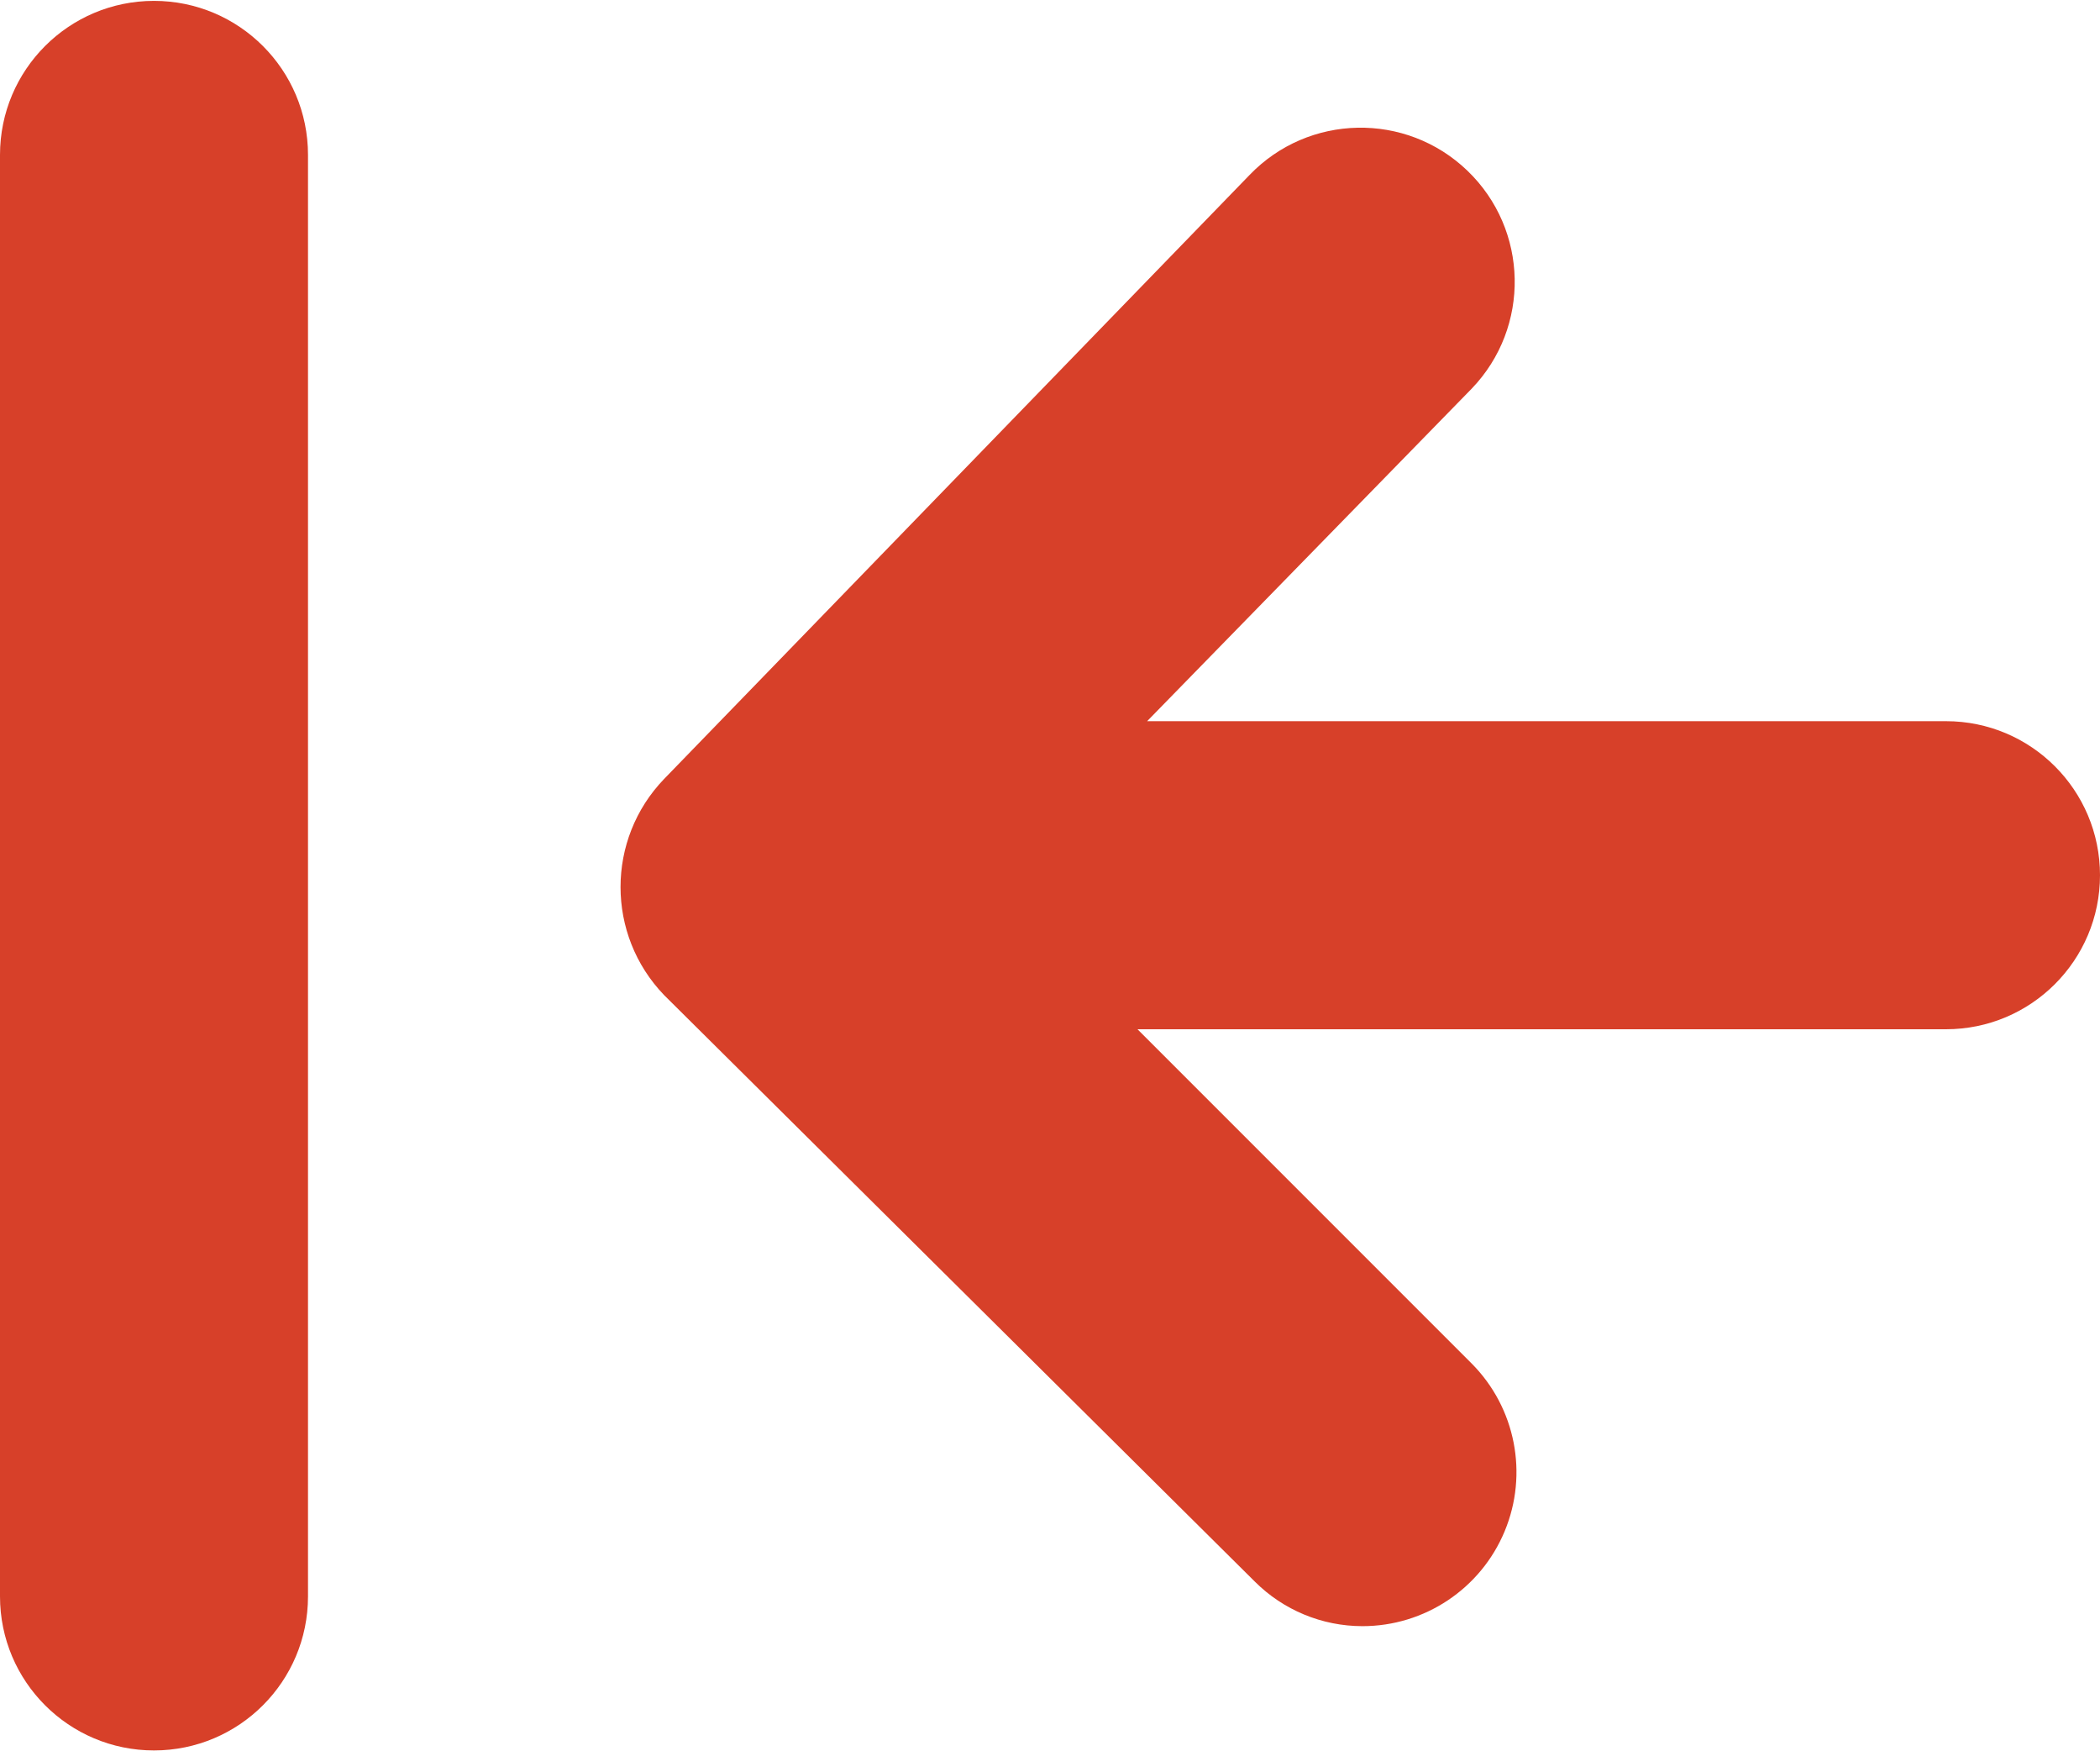
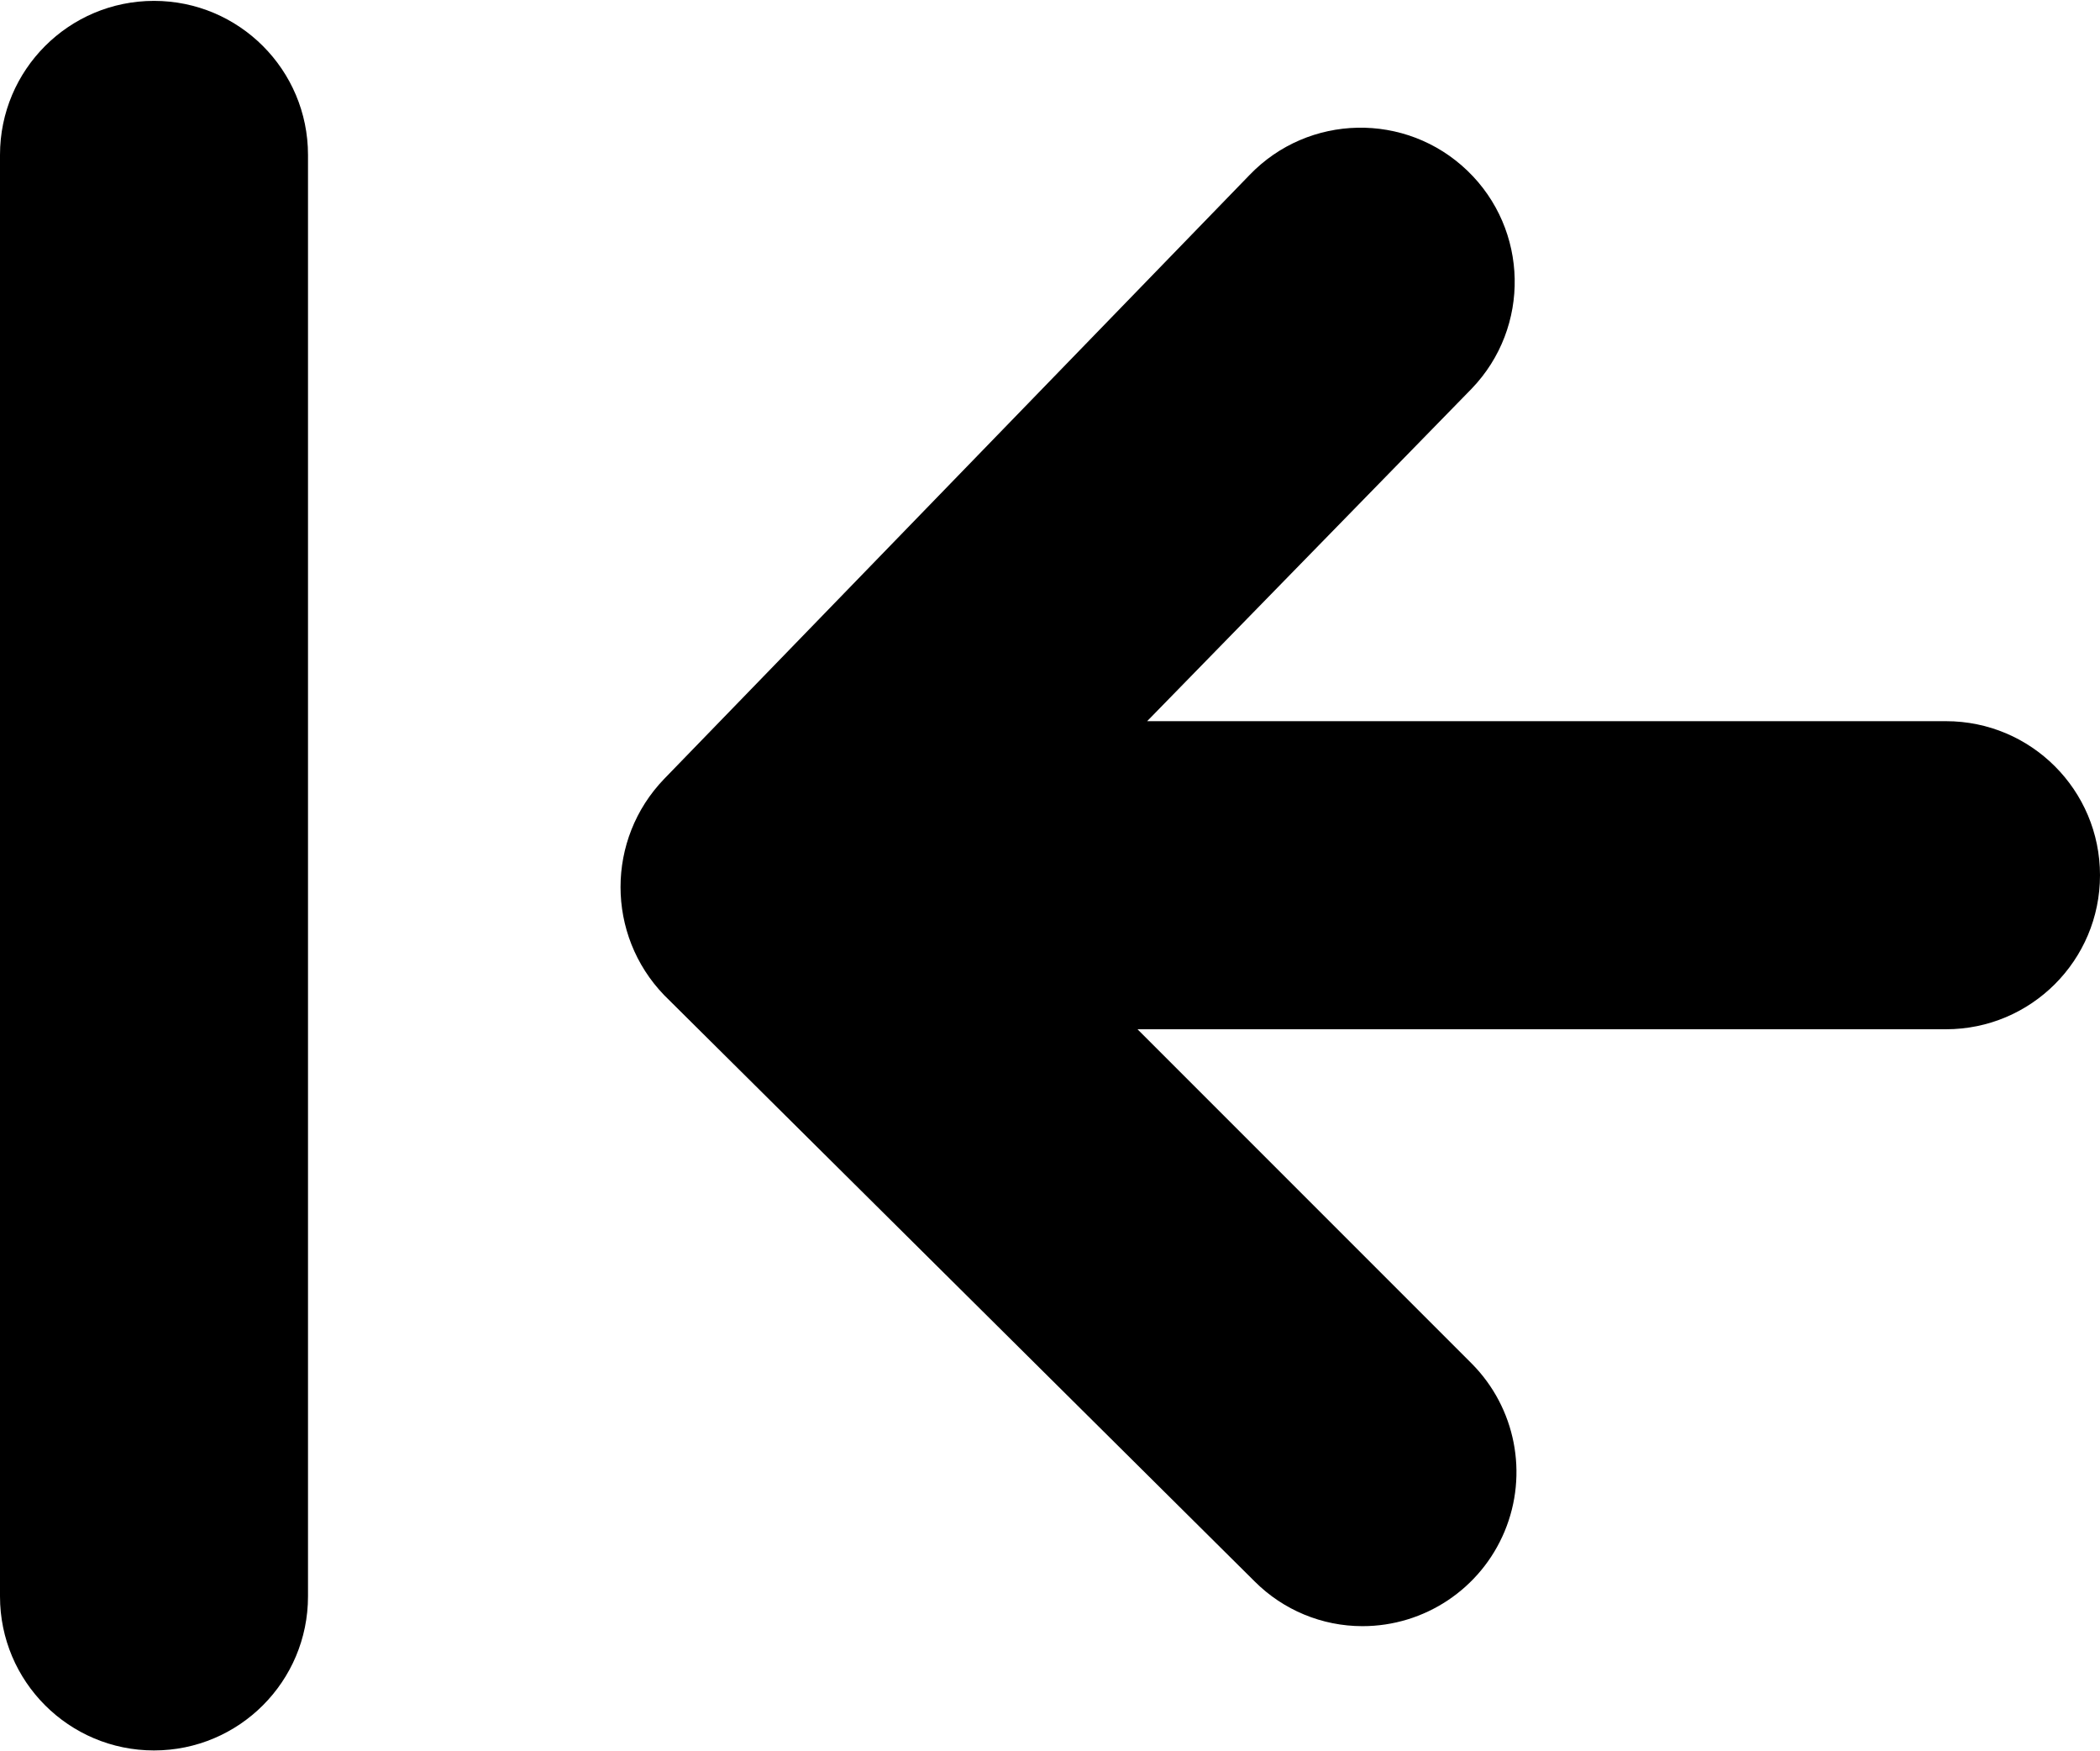
<svg xmlns="http://www.w3.org/2000/svg" id="Layer_1" data-name="Layer 1" viewBox="0 0 24 20">
-   <defs>
-     <style>.cls-1{fill:#d74029;}</style>
-   </defs>
  <path class="cls-1" d="M3.52,1.77V18.24a1.76,1.76,0,0,1-3.52,0V1.77a1.76,1.76,0,1,1,3.52,0Z" />
  <path class="cls-1" d="M24,10a1.76,1.76,0,0,1-1.76,1.76H13l3.82,3.82a1.76,1.76,0,0,1-1.25,3,1.74,1.74,0,0,1-1.23-.51L7.59,11.37a1.78,1.78,0,0,1,0-2.47L14.28,2a1.76,1.76,0,0,1,2.54,2.44L13.11,8.24h9.13A1.76,1.76,0,0,1,24,10Z" />
</svg>
